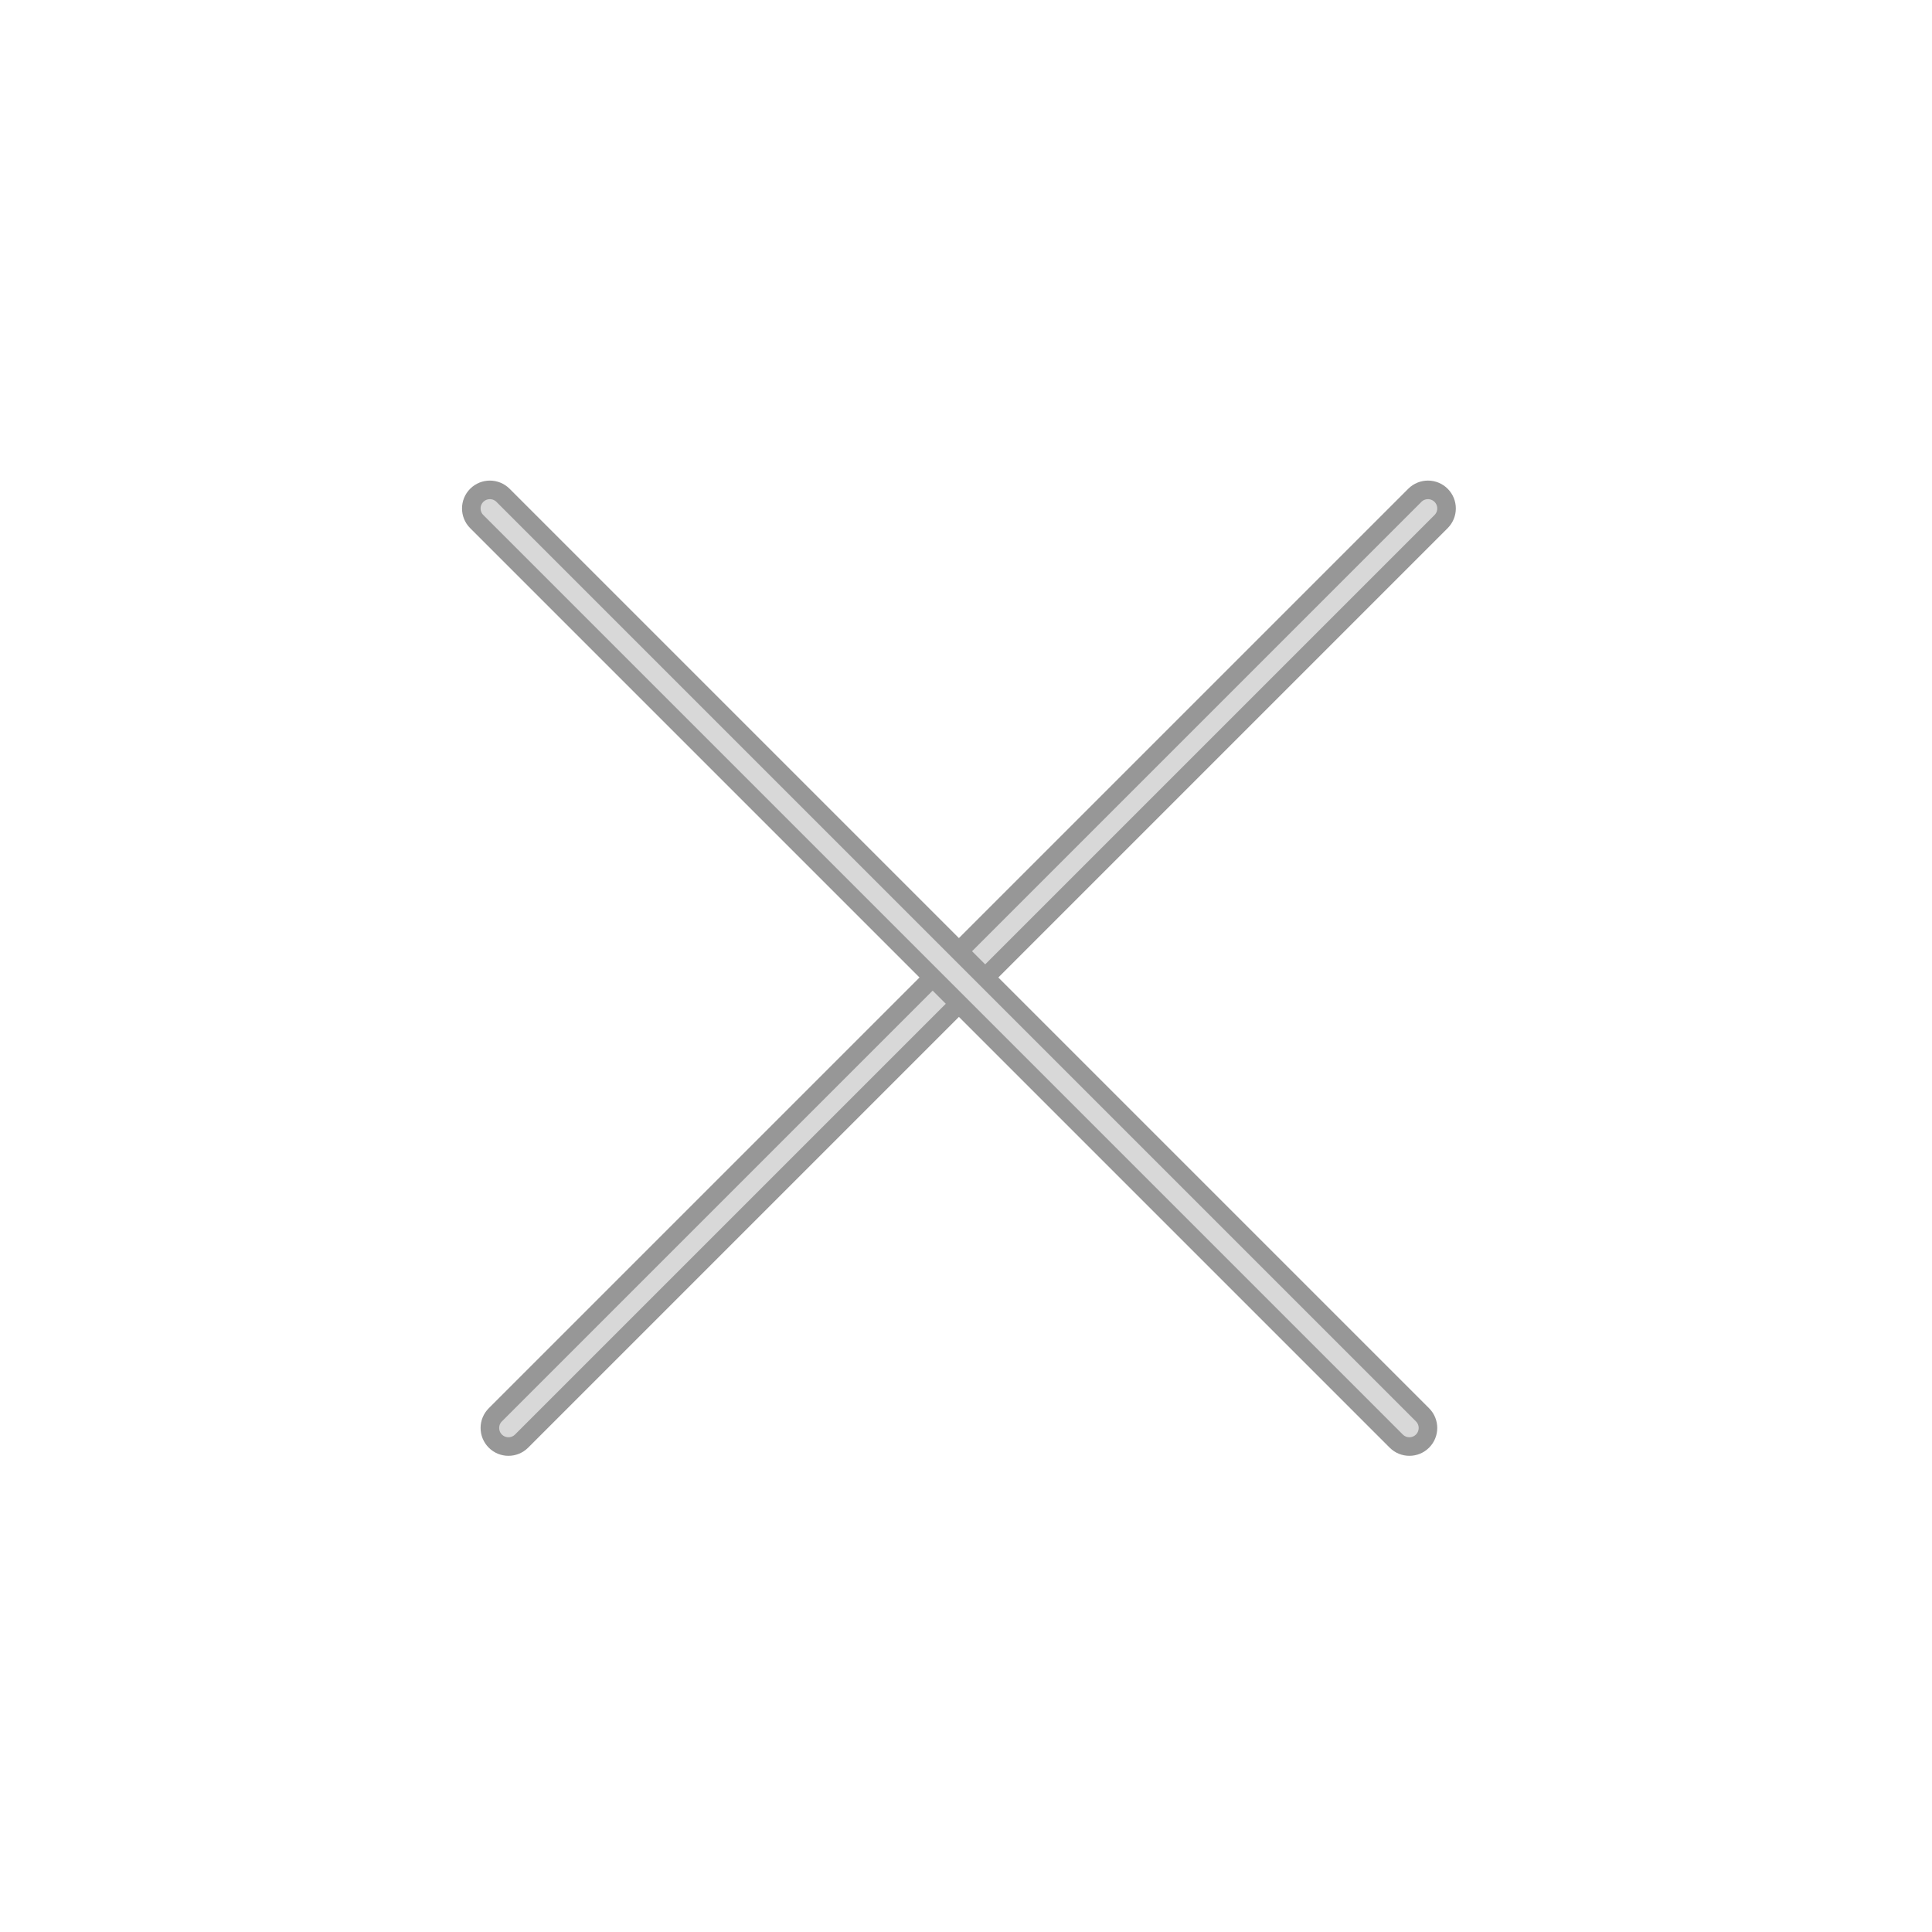
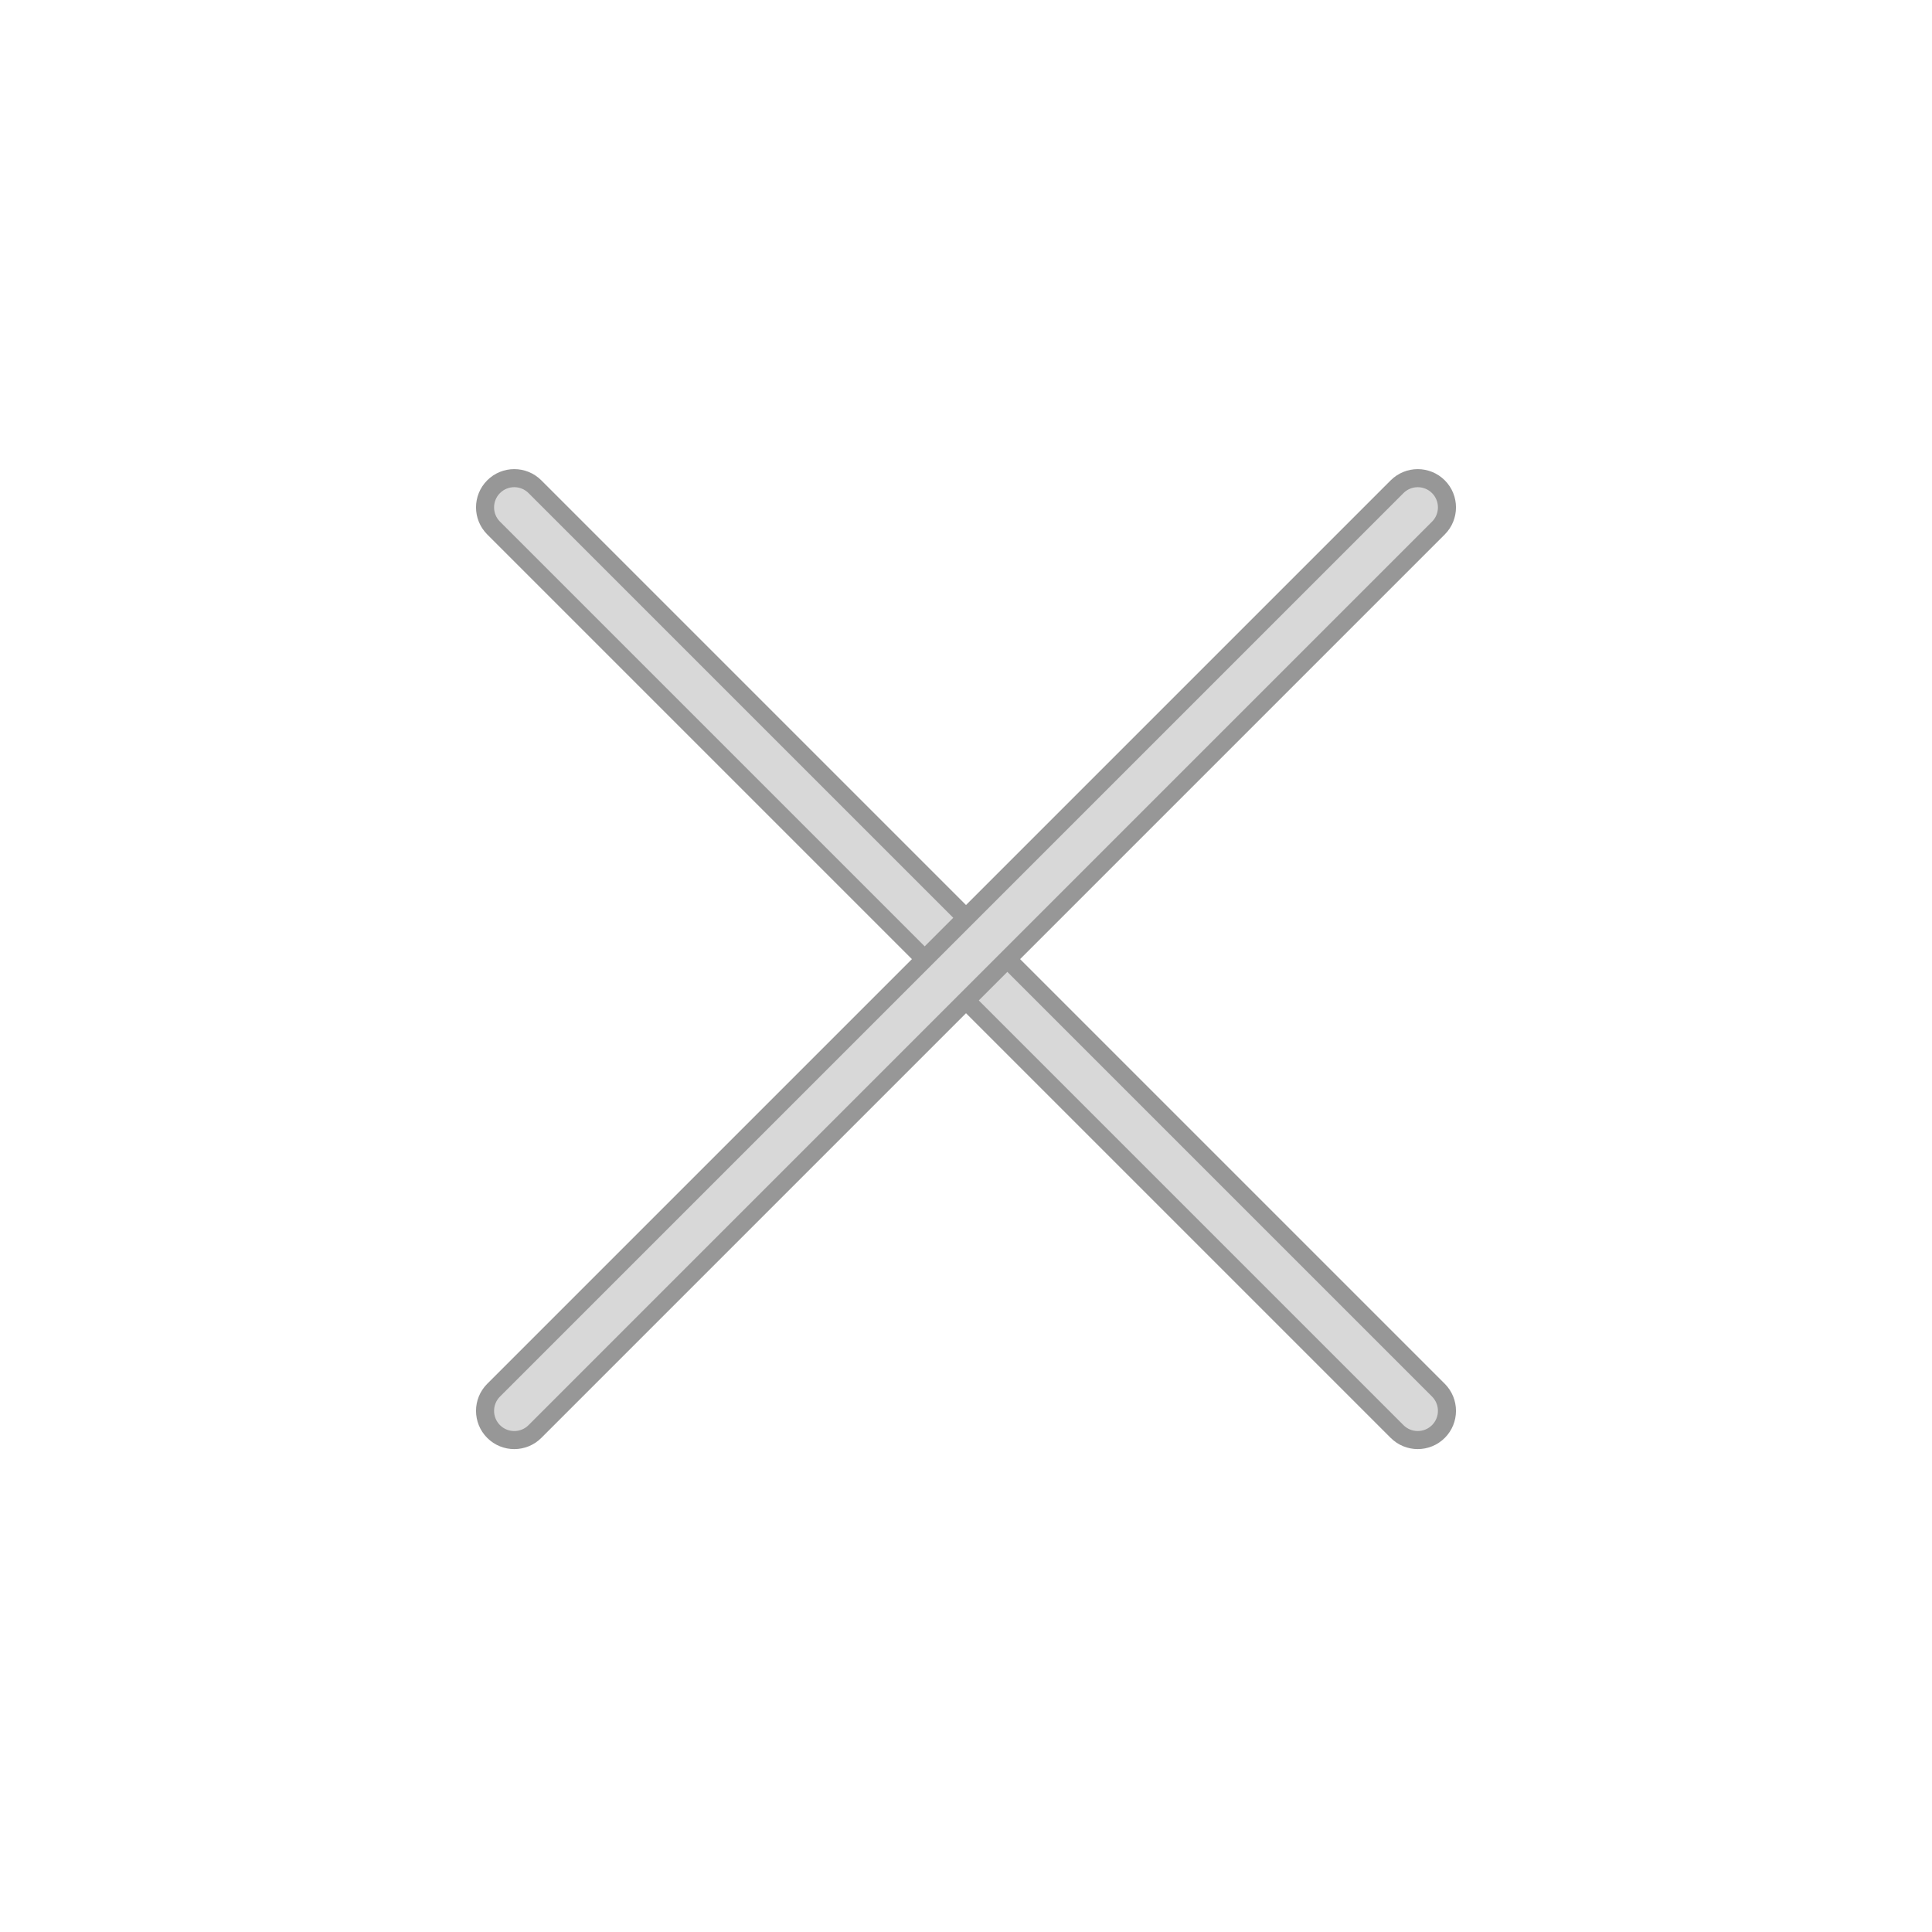
- <svg xmlns="http://www.w3.org/2000/svg" width="104px" height="104px" viewBox="0 0 104 104" version="1.1">
+ <svg xmlns="http://www.w3.org/2000/svg" width="107px" height="107px" viewBox="0 0 107 107" version="1.1">
  <g id="Page-1" stroke="none" stroke-width="1" fill="none" fill-rule="evenodd">
-     <g id="Artboard" transform="translate(-1756, -60)" fill="#D8D8D8" stroke="#979797">
-       <g id="exit_button" transform="translate(1807.619, 111.6188) rotate(45) translate(-1807.619, -111.6188) translate(1771.119, 75.1188)">
-         <rect id="Rectangle" x="36.207" y="0.5" width="2" height="72" rx="1" />
-         <path d="M36.5,1.207 C36.776,1.207 37.026,1.319 37.207,1.5 C37.388,1.681 37.5,1.931 37.5,2.207 L37.5,2.207 L37.5,72.207 C37.5,72.483 37.388,72.733 37.207,72.914 C37.026,73.095 36.776,73.207 36.5,73.207 C36.224,73.207 35.974,73.095 35.793,72.914 C35.612,72.733 35.5,72.483 35.5,72.207 L35.5,72.207 L35.5,2.207 C35.5,1.931 35.612,1.681 35.793,1.5 C35.974,1.319 36.224,1.207 36.5,1.207 Z" id="Rectangle" transform="translate(36.5, 37.20711) rotate(90) translate(-36.5, -37.20711) " />
-       </g>
+     <g id="exit_button" transform="translate(53.5, 53.11864) rotate(45) translate(-53.5, -53.11864) translate(16, 15.61864)" fill="#D8D8D8" stroke="#979797">
+       <rect id="Rectangle" x="0.5" y="35.881" width="74" height="3.237" rx="1.619" />
+       <rect id="Rectangle" transform="translate(37.5, 37.5) rotate(90) translate(-37.5, -37.5) " x="0.5" y="35.881" width="74" height="3.237" rx="1.619" />
    </g>
  </g>
</svg>
